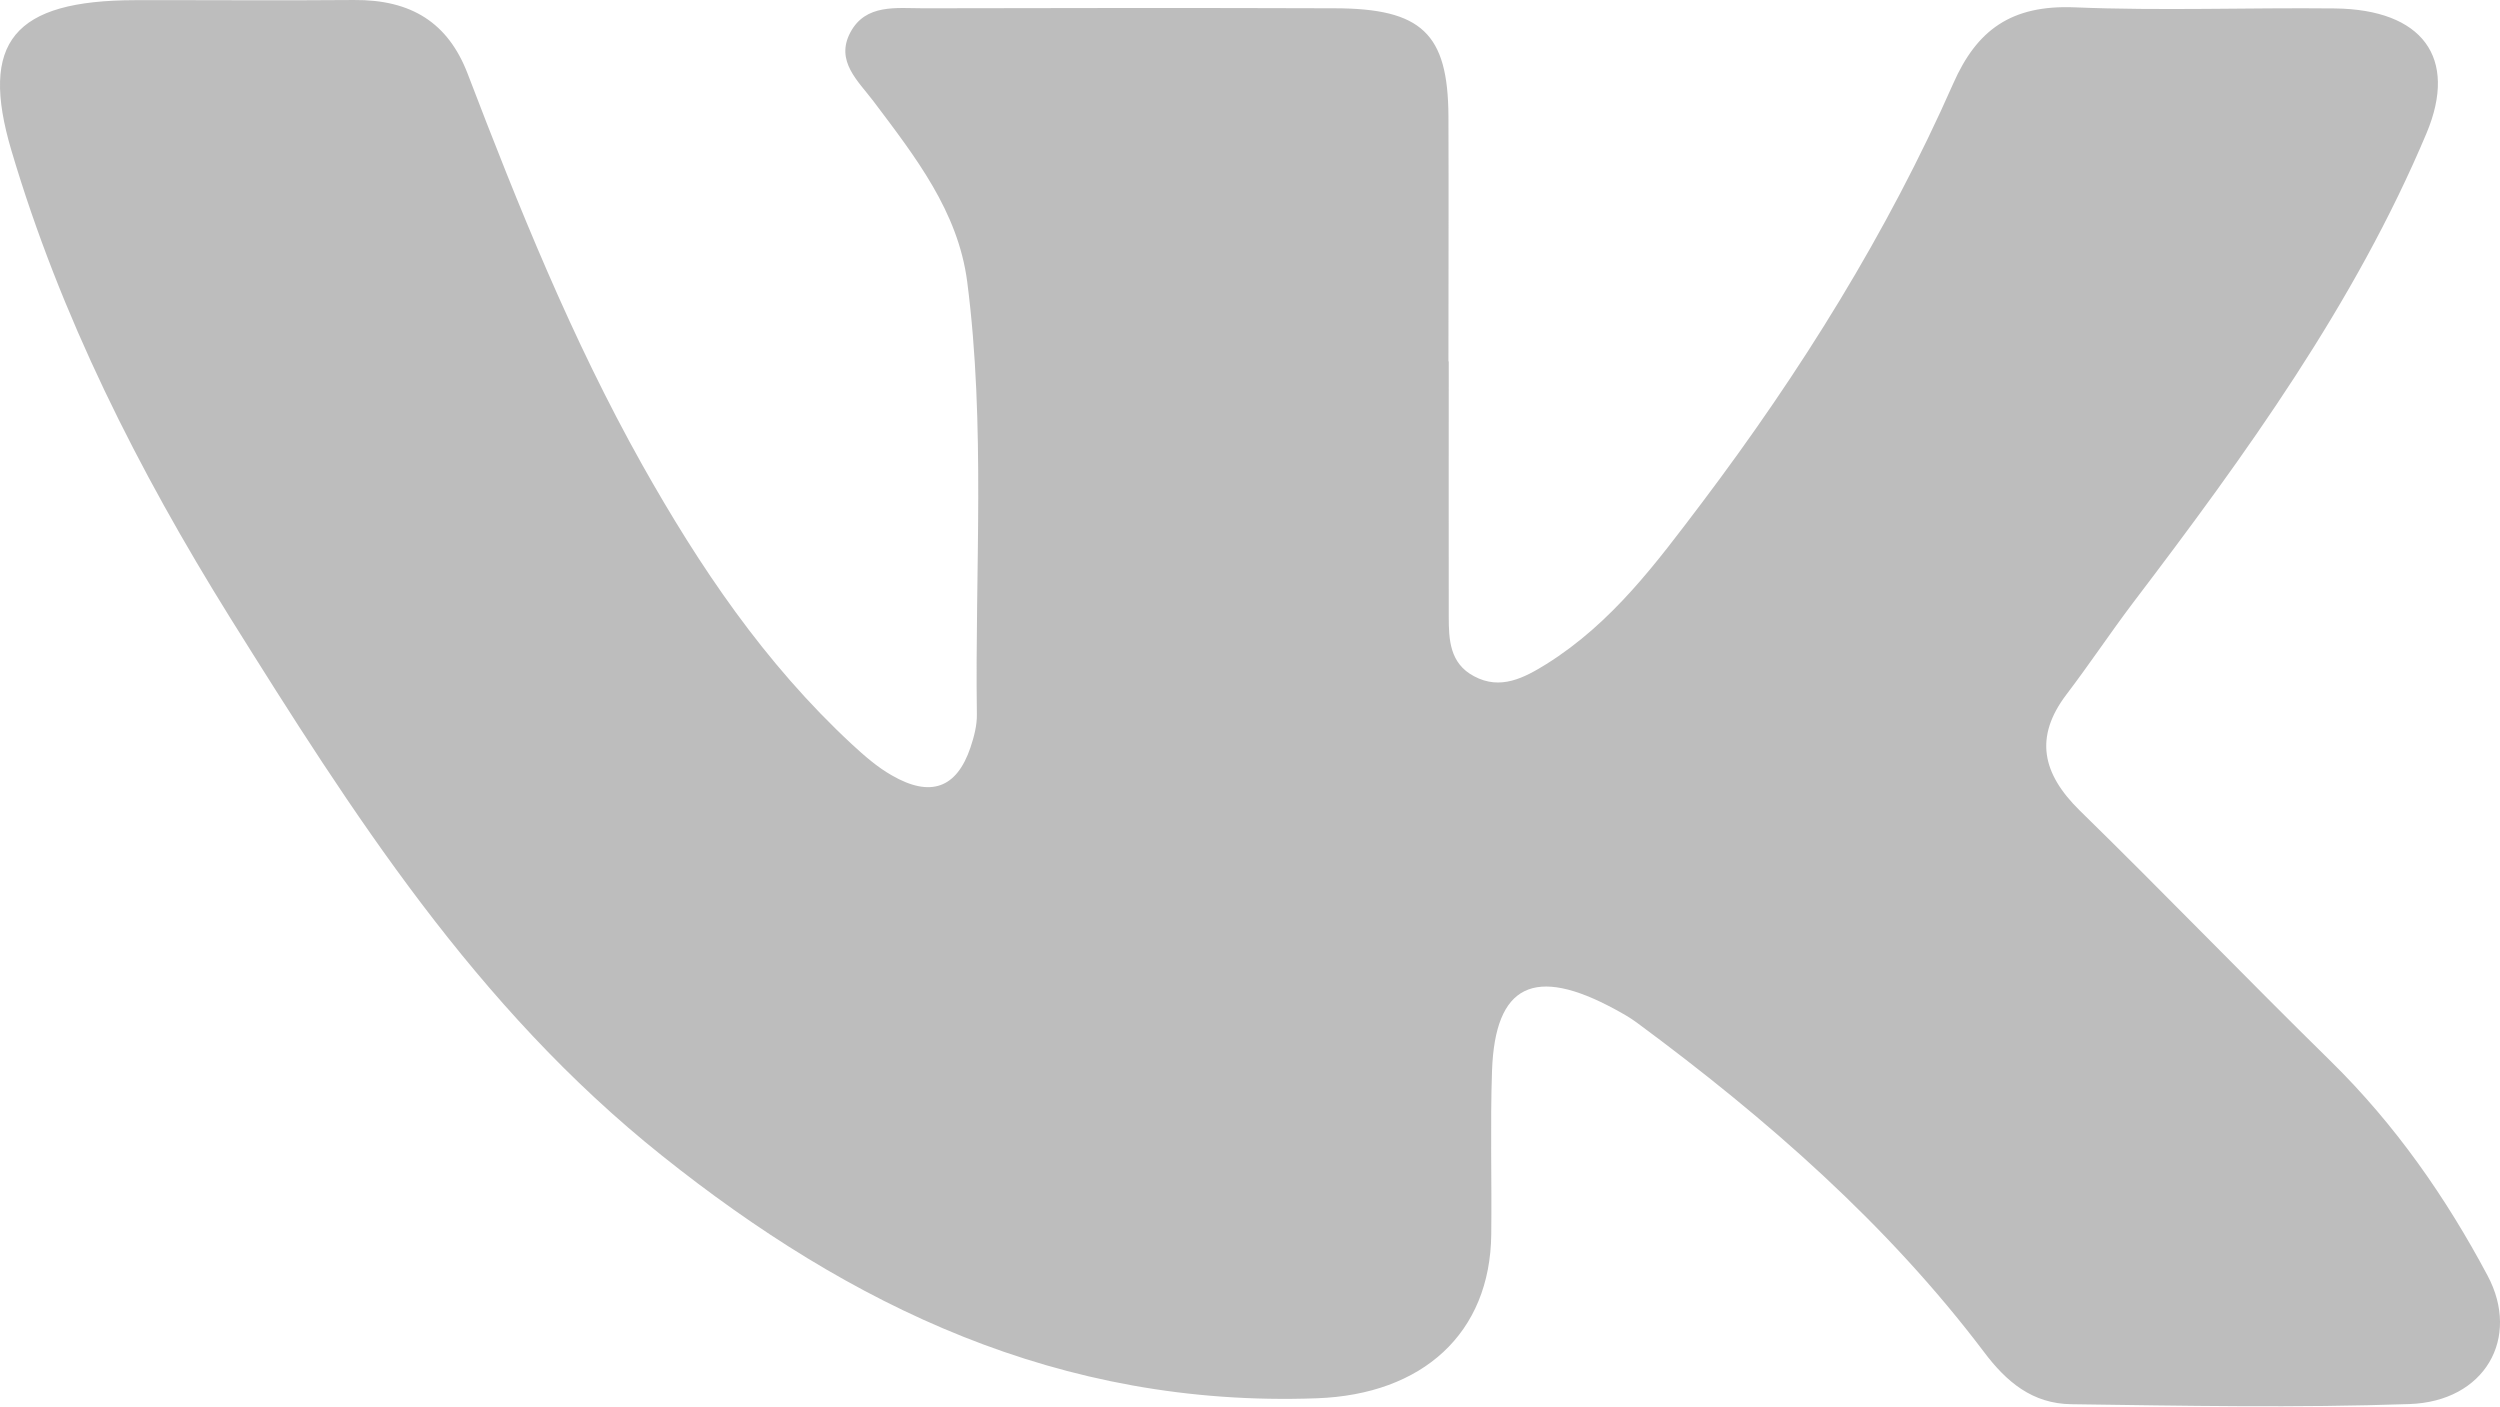
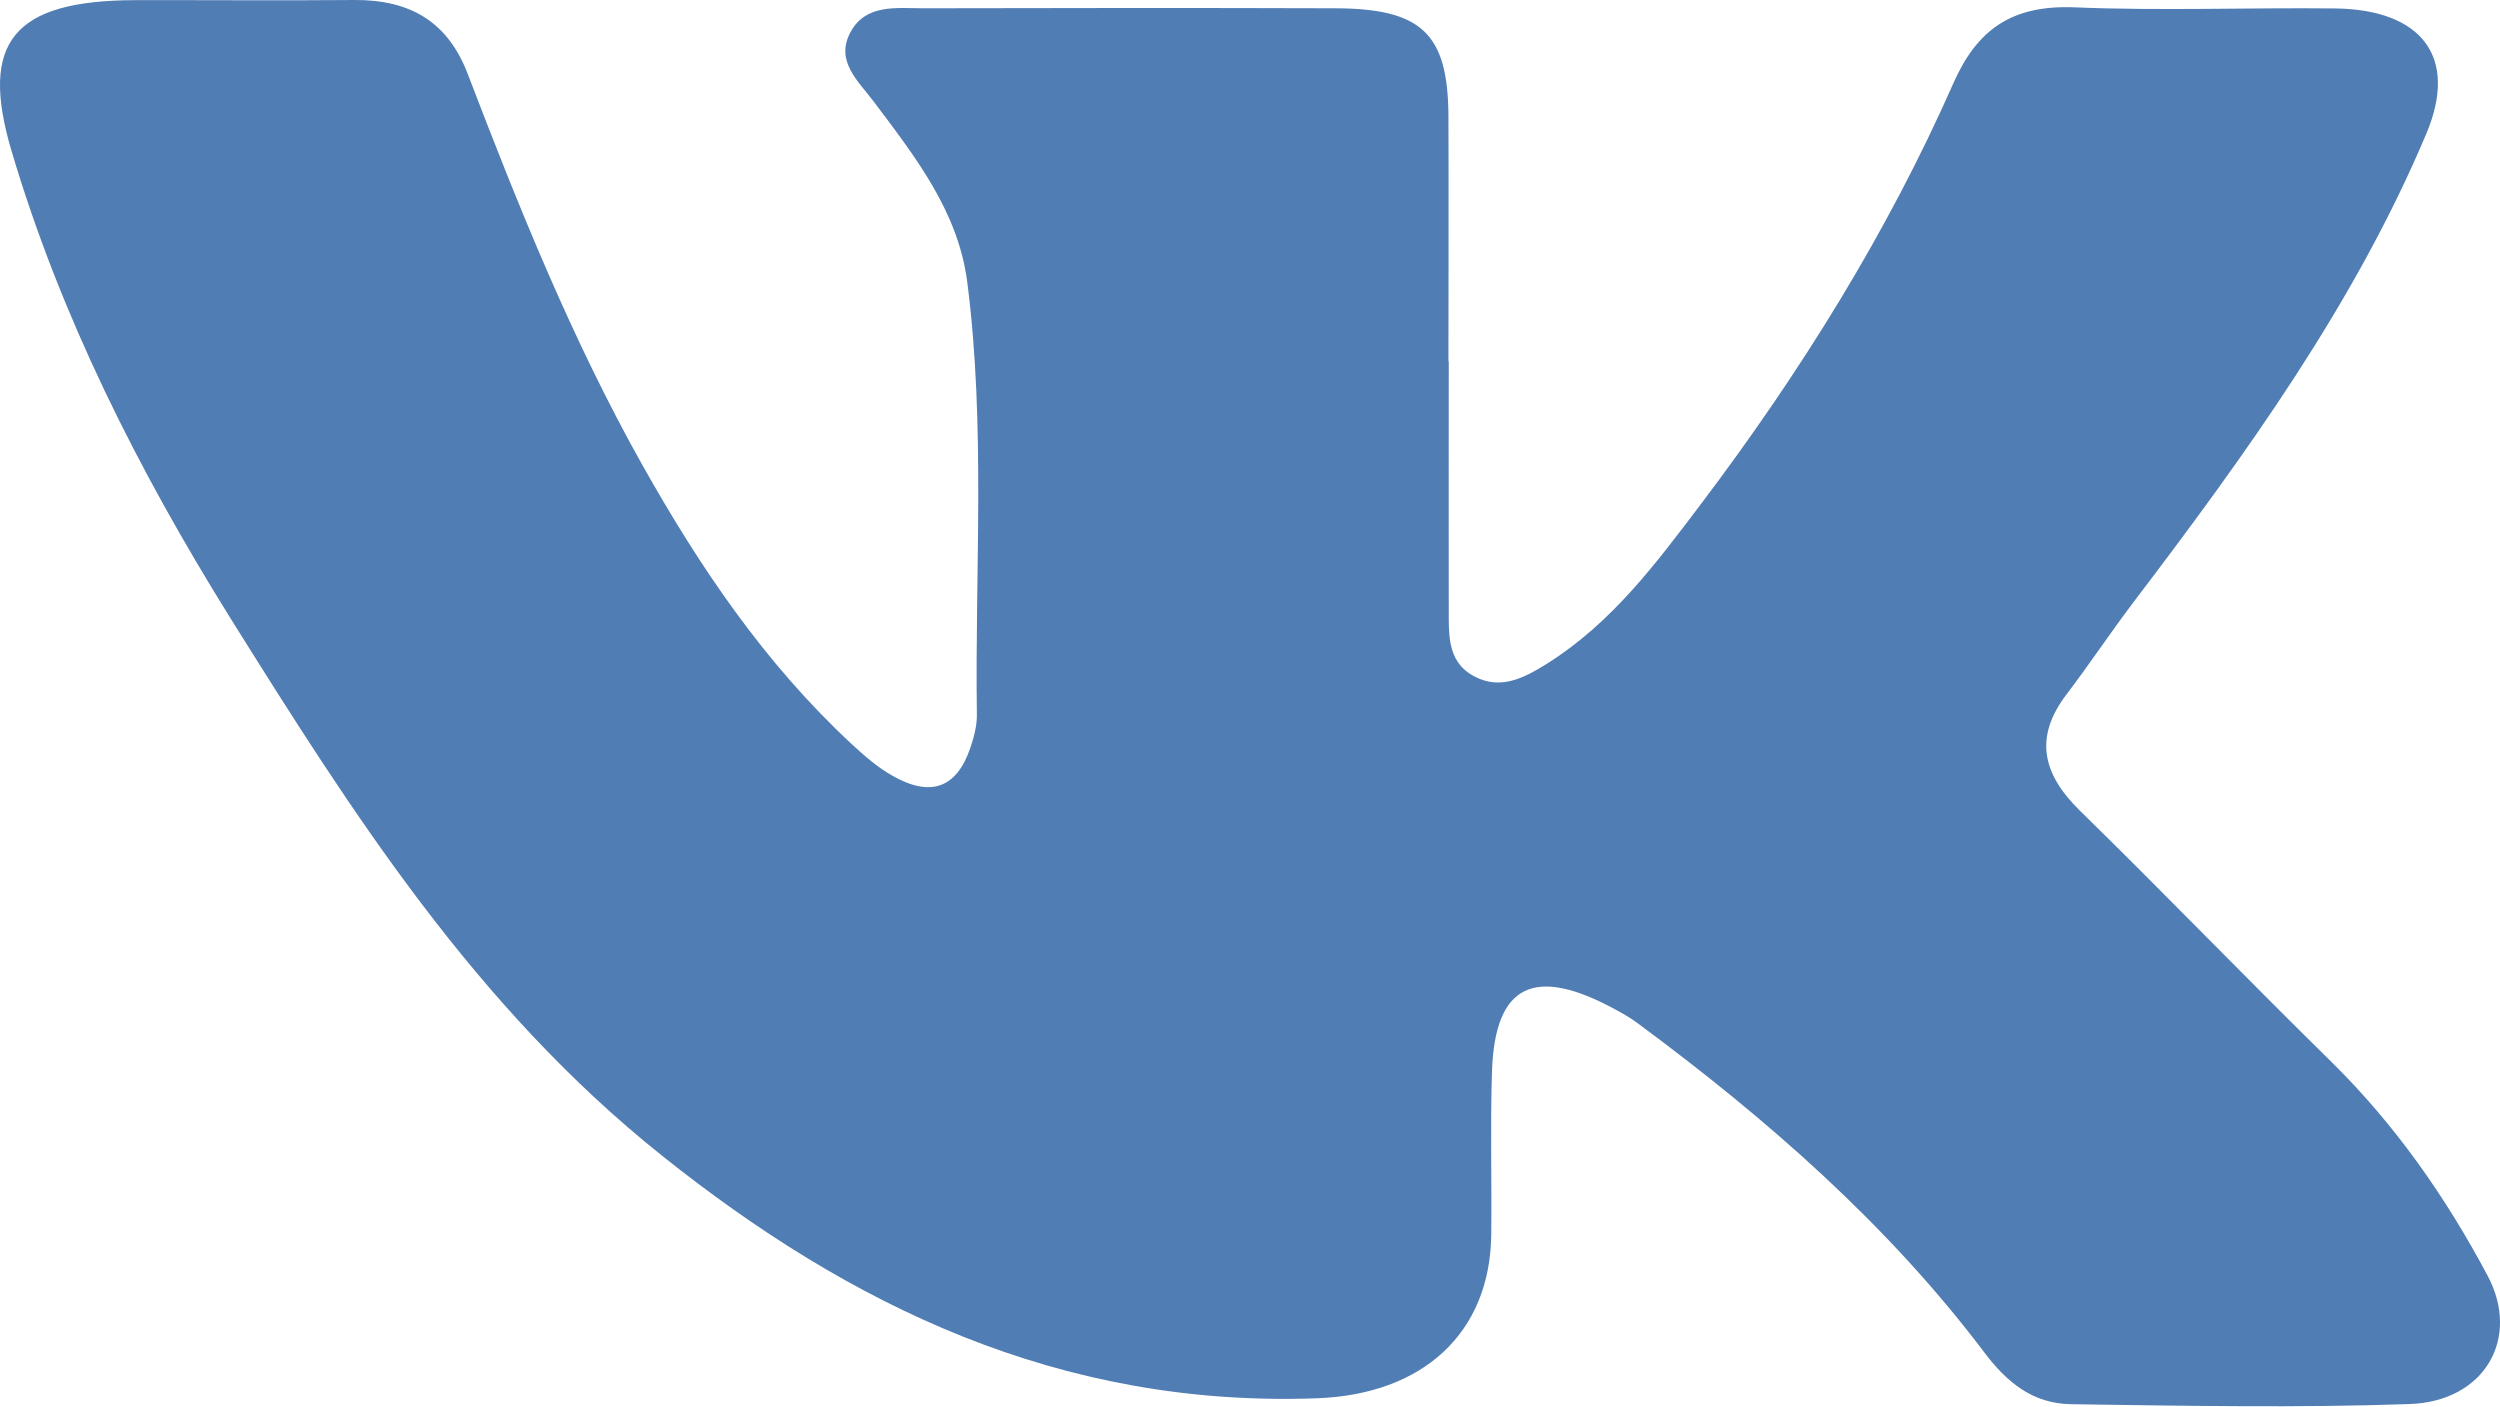
<svg xmlns="http://www.w3.org/2000/svg" width="16" height="9" viewBox="0 0 16 9" fill="none">
-   <path d="M9.272 2.313C9.272 2.858 9.271 3.403 9.272 3.947C9.272 4.093 9.278 4.246 9.434 4.328C9.603 4.419 9.755 4.338 9.897 4.25C10.32 3.985 10.603 3.599 10.889 3.222C11.526 2.378 12.08 1.488 12.501 0.534C12.651 0.194 12.87 0.03 13.279 0.047C13.833 0.07 14.388 0.048 14.944 0.054C15.502 0.061 15.733 0.367 15.53 0.852C15.071 1.943 14.374 2.907 13.652 3.857C13.506 4.05 13.372 4.252 13.225 4.445C13.018 4.718 13.07 4.951 13.31 5.187C13.852 5.717 14.376 6.261 14.916 6.791C15.332 7.2 15.654 7.664 15.92 8.163C16.134 8.563 15.903 8.97 15.42 8.986C14.7 9.011 13.978 8.997 13.257 8.987C13.007 8.984 12.841 8.844 12.697 8.652C12.082 7.838 11.311 7.162 10.476 6.545C10.433 6.513 10.385 6.486 10.337 6.46C9.82 6.179 9.569 6.3 9.549 6.851C9.537 7.2 9.548 7.55 9.544 7.899C9.538 8.533 9.105 8.925 8.427 8.949C6.779 9.009 5.438 8.355 4.239 7.398C3.041 6.443 2.251 5.198 1.472 3.952C0.883 3.006 0.386 2.021 0.073 0.963C-0.133 0.269 0.086 0.002 0.867 0.001C1.334 5.32919e-05 1.799 0.004 2.265 5.32919e-05C2.633 -0.003 2.868 0.146 2.993 0.472C3.319 1.324 3.66 2.172 4.111 2.976C4.476 3.625 4.891 4.243 5.454 4.765C5.532 4.837 5.614 4.909 5.707 4.962C5.956 5.106 6.123 5.044 6.211 4.784C6.234 4.715 6.253 4.643 6.252 4.572C6.239 3.649 6.309 2.724 6.19 1.802C6.131 1.352 5.858 1.004 5.591 0.649C5.491 0.517 5.345 0.391 5.442 0.208C5.54 0.023 5.737 0.053 5.911 0.053C6.787 0.051 7.665 0.05 8.541 0.053C9.099 0.054 9.267 0.214 9.27 0.742C9.272 1.265 9.27 1.79 9.27 2.313H9.272Z" fill="#BDBDBD" />
+   <path d="M9.272 2.313C9.272 2.858 9.271 3.403 9.272 3.947C9.272 4.093 9.278 4.246 9.434 4.328C9.603 4.419 9.755 4.338 9.897 4.25C10.32 3.985 10.603 3.599 10.889 3.222C11.526 2.378 12.08 1.488 12.501 0.534C12.651 0.194 12.87 0.03 13.279 0.047C13.833 0.07 14.388 0.048 14.944 0.054C15.502 0.061 15.733 0.367 15.53 0.852C15.071 1.943 14.374 2.907 13.652 3.857C13.506 4.05 13.372 4.252 13.225 4.445C13.018 4.718 13.07 4.951 13.31 5.187C13.852 5.717 14.376 6.261 14.916 6.791C15.332 7.2 15.654 7.664 15.92 8.163C16.134 8.563 15.903 8.97 15.42 8.986C14.7 9.011 13.978 8.997 13.257 8.987C13.007 8.984 12.841 8.844 12.697 8.652C12.082 7.838 11.311 7.162 10.476 6.545C10.433 6.513 10.385 6.486 10.337 6.46C9.82 6.179 9.569 6.3 9.549 6.851C9.537 7.2 9.548 7.55 9.544 7.899C9.538 8.533 9.105 8.925 8.427 8.949C6.779 9.009 5.438 8.355 4.239 7.398C3.041 6.443 2.251 5.198 1.472 3.952C0.883 3.006 0.386 2.021 0.073 0.963C-0.133 0.269 0.086 0.002 0.867 0.001C1.334 5.32919e-05 1.799 0.004 2.265 5.32919e-05C2.633 -0.003 2.868 0.146 2.993 0.472C3.319 1.324 3.66 2.172 4.111 2.976C4.476 3.625 4.891 4.243 5.454 4.765C5.532 4.837 5.614 4.909 5.707 4.962C5.956 5.106 6.123 5.044 6.211 4.784C6.234 4.715 6.253 4.643 6.252 4.572C6.239 3.649 6.309 2.724 6.19 1.802C6.131 1.352 5.858 1.004 5.591 0.649C5.491 0.517 5.345 0.391 5.442 0.208C5.54 0.023 5.737 0.053 5.911 0.053C6.787 0.051 7.665 0.05 8.541 0.053C9.099 0.054 9.267 0.214 9.27 0.742C9.272 1.265 9.27 1.79 9.27 2.313H9.272Z" fill="#507DB4" />
</svg>
